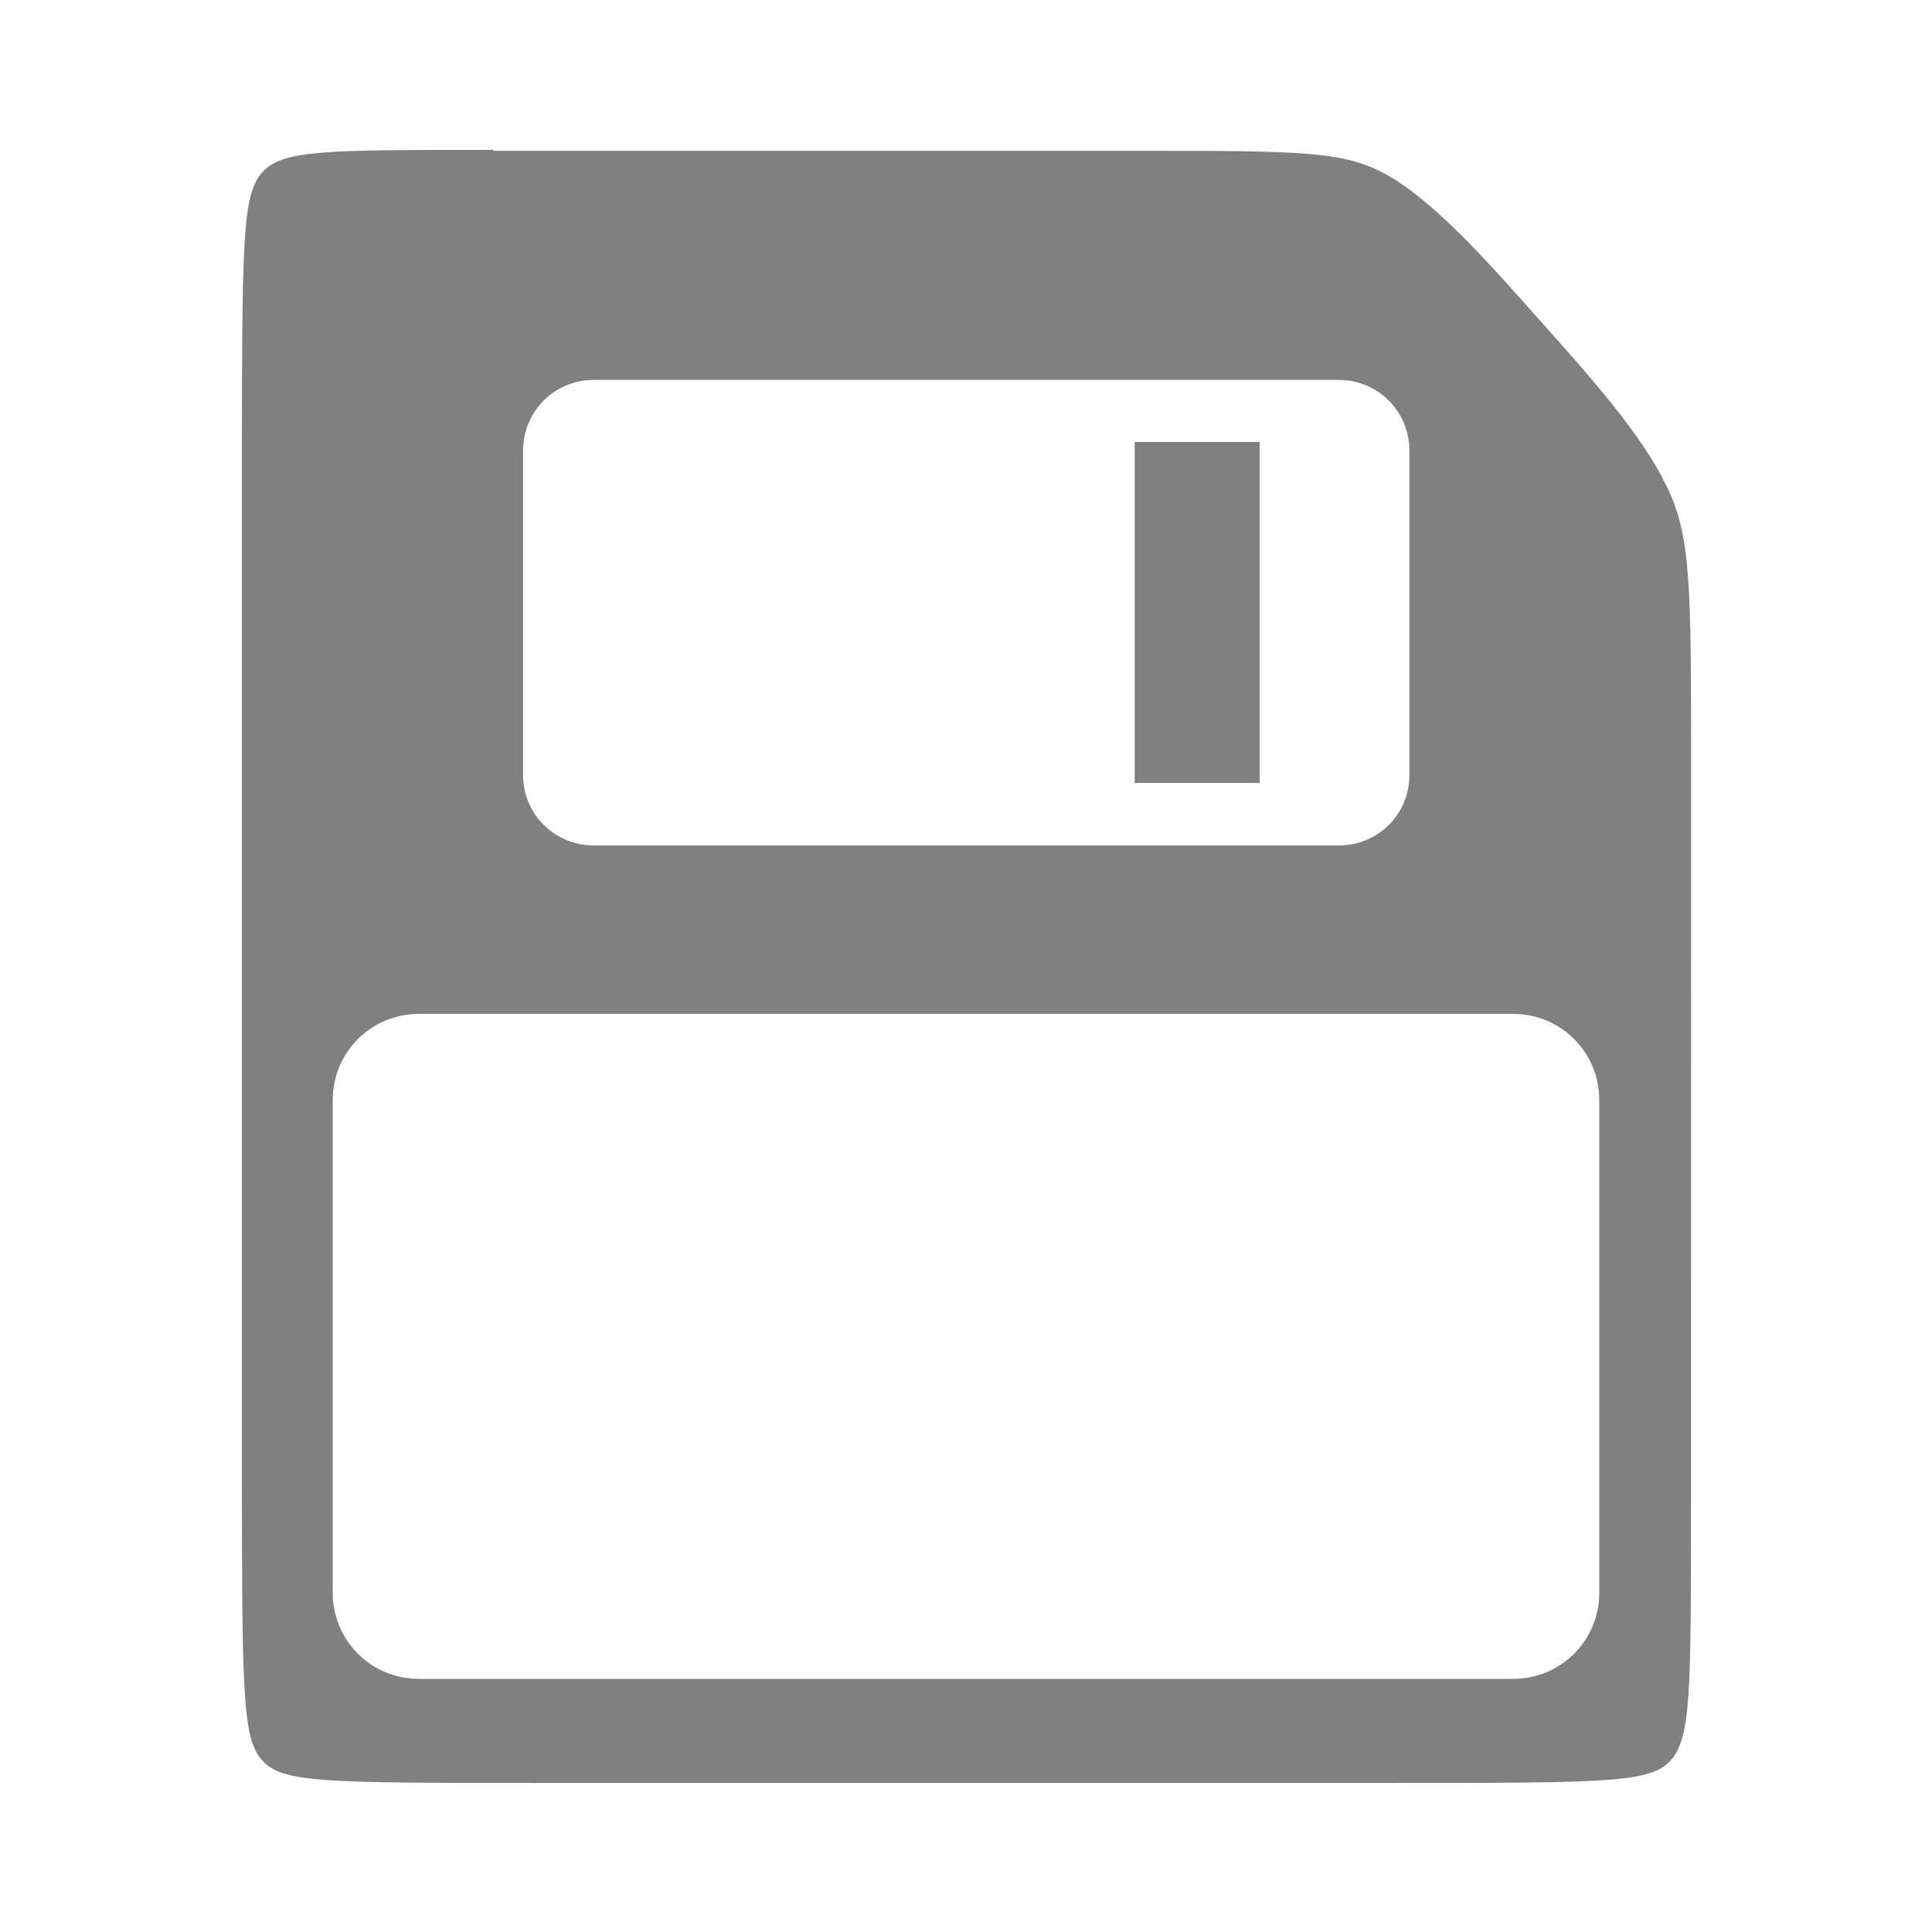
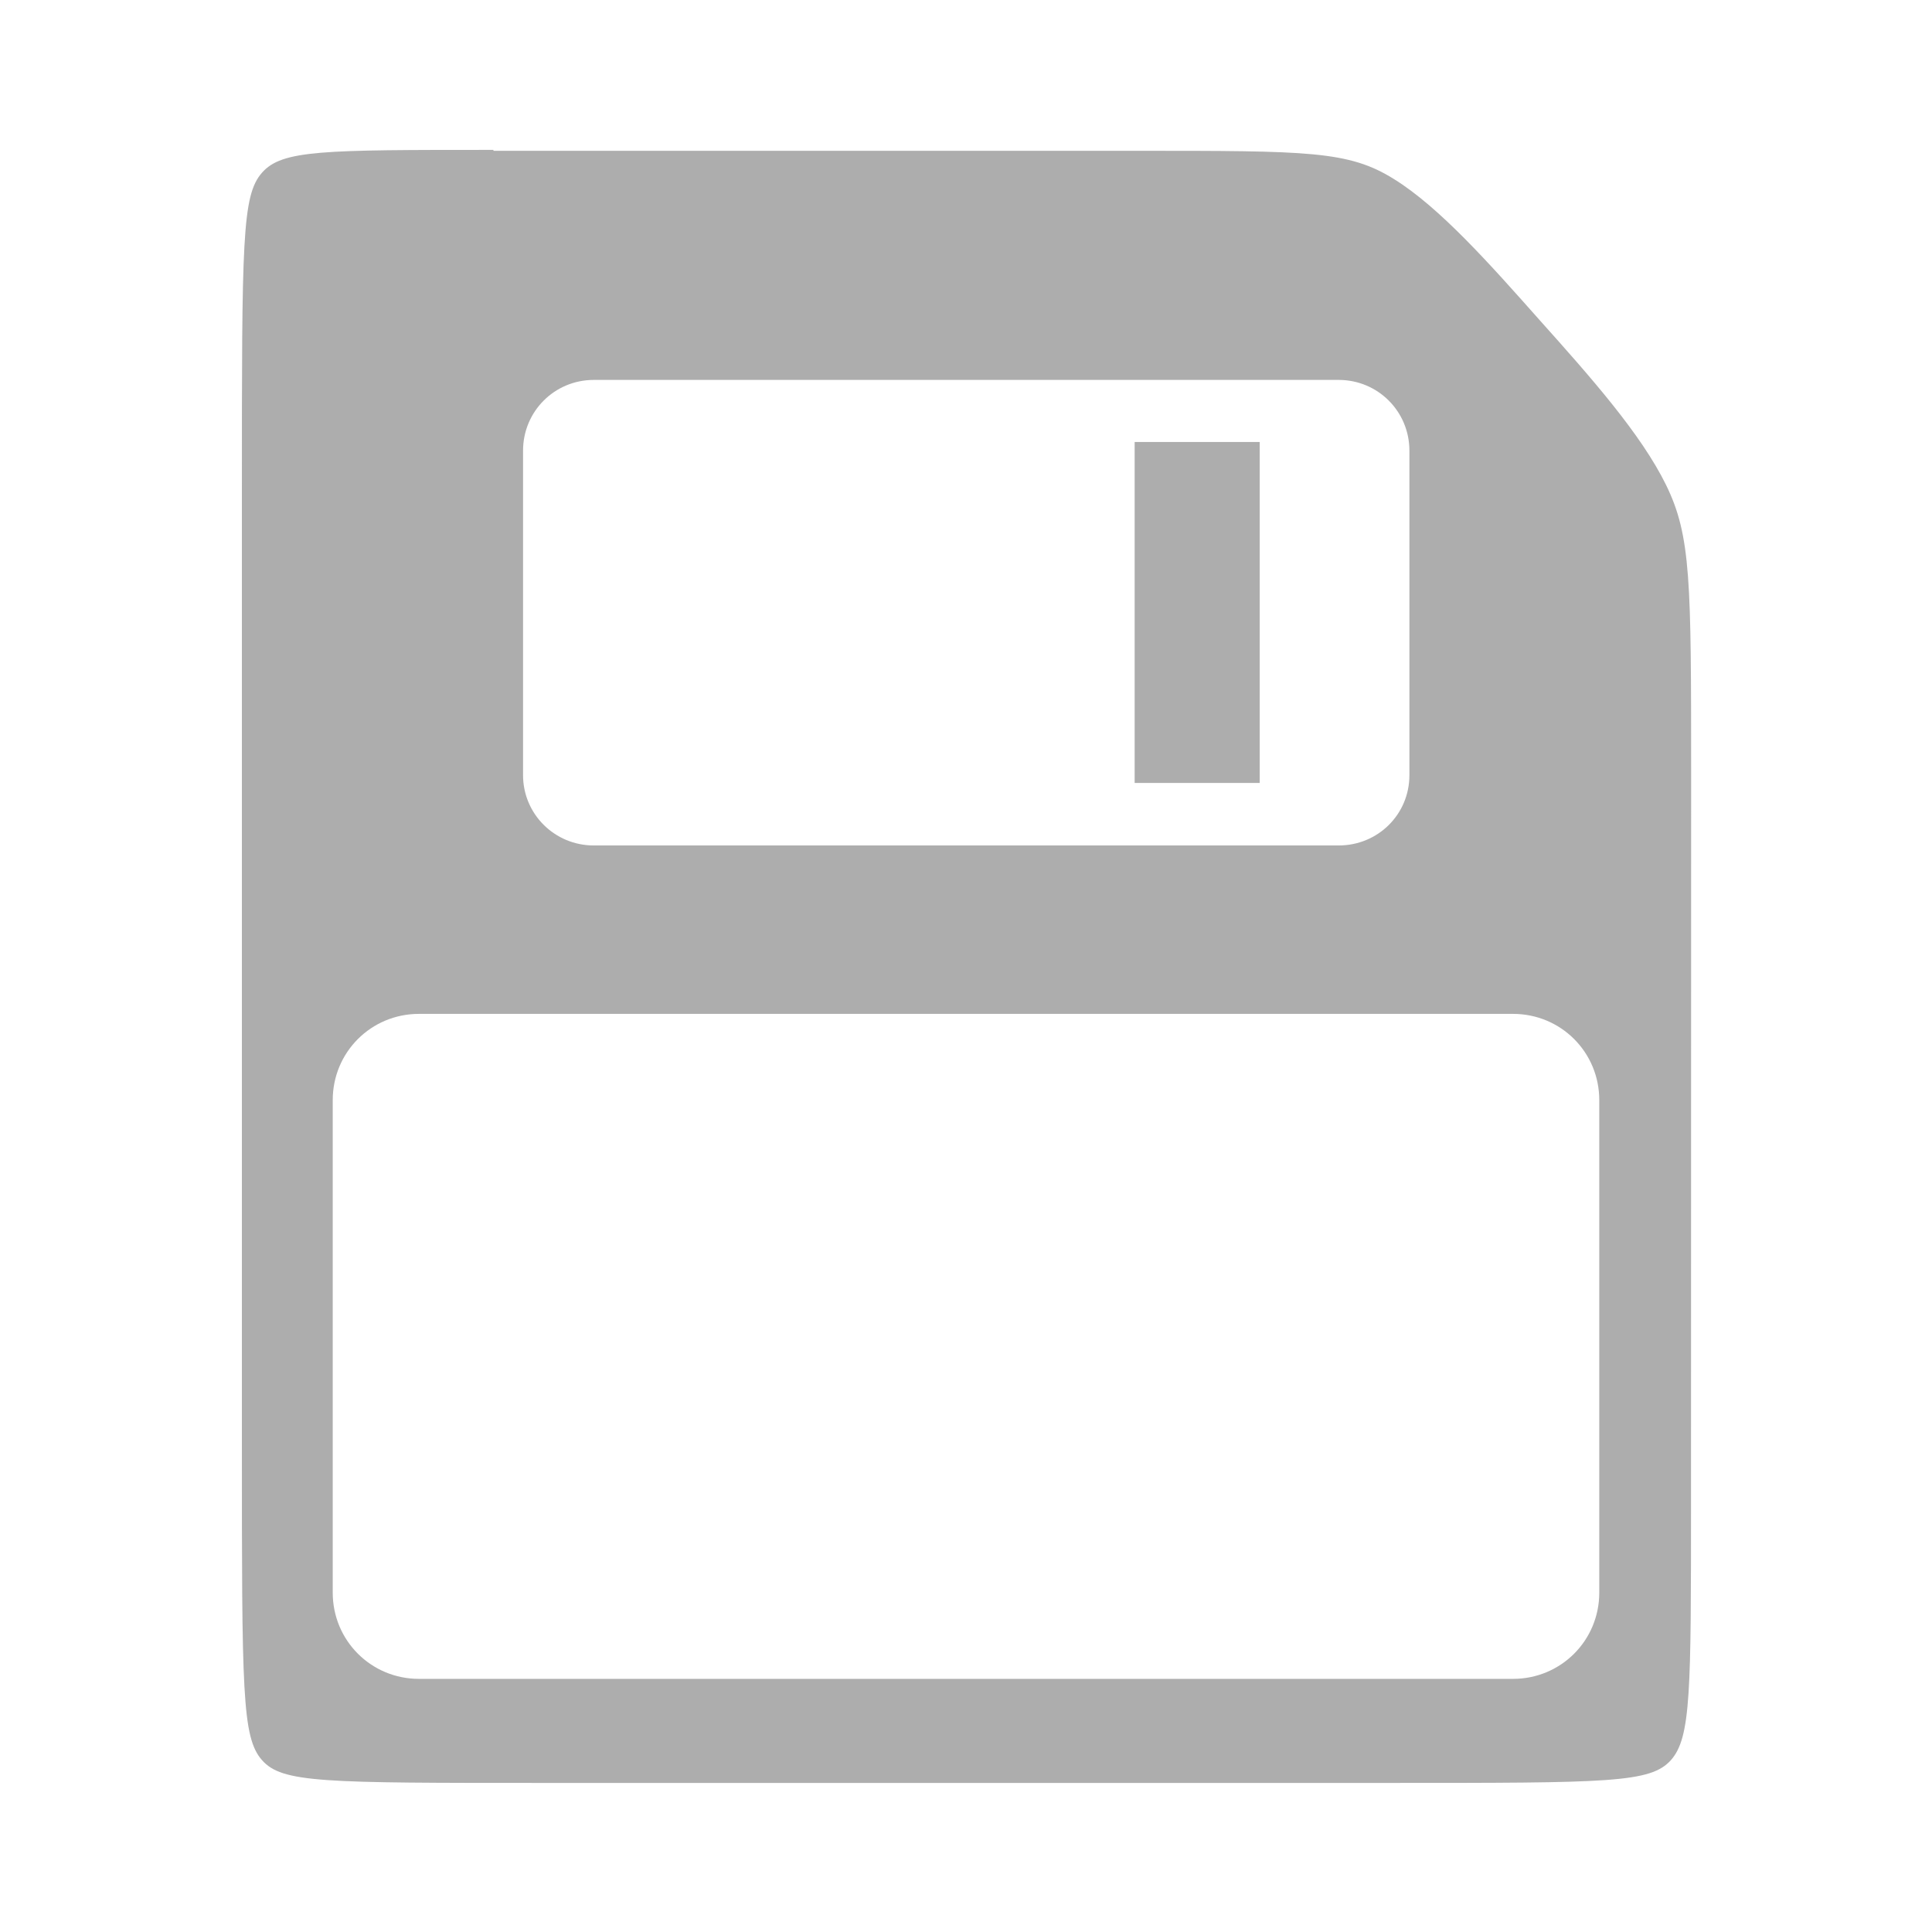
<svg xmlns="http://www.w3.org/2000/svg" width="16" height="16" viewBox="0 0 4.233 4.233" version="1.1" id="svg832">
  <defs id="defs826">
        </defs>
  <g id="layer1" transform="translate(0,-292.7666)">
-     <path style="fill:#808080;fill-opacity:1;stroke:none;stroke-width:0.265px;stroke-linecap:butt;stroke-linejoin:miter;stroke-opacity:1" d="m 1.081,293.095 c -0.375,10e-6 -0.463,10e-6 -0.507,0.05 -0.044,0.05 -0.044,0.149 -0.044,0.696 1.863e-5,0.547 7.22e-6,1.539 0,2.086 -7.22e-6,0.547 6.159e-5,0.646 0.044,0.696 0.044,0.05 0.132,0.05 0.617,0.05 0.485,-10e-6 1.367,-10e-6 1.852,0 0.485,1e-5 0.573,-1.3e-4 0.618,-0.05 0.044,-0.05 0.044,-0.149 0.044,-0.571 3.43e-5,-0.422 2.645e-4,-1.168 2.645e-4,-1.59 -1.32e-5,-0.422 -1.148e-4,-0.521 -0.055,-0.633 -0.055,-0.112 -0.165,-0.236 -0.276,-0.36 -0.11,-0.124 -0.22,-0.248 -0.32,-0.31 -0.099,-0.062 -0.187,-0.062 -0.562,-0.062 -0.375,-3e-5 -1.036,-2e-5 -1.411,0 z m 0.22,0.504 h 1.632 c 0.086,0 0.155,0.069 0.155,0.155 v 0.711 c 0,0.086 -0.069,0.154 -0.155,0.154 H 1.301 c -0.086,0 -0.155,-0.069 -0.155,-0.154 v -0.711 c 0,-0.086 0.069,-0.155 0.155,-0.155 z m 1.185,0.136 v 0.747 h 0.274 v -0.747 z m -1.568,1.253 H 3.315 c 0.105,0 0.189,0.084 0.189,0.189 v 1.079 c 0,0.105 -0.084,0.189 -0.189,0.189 H 0.918 c -0.105,0 -0.189,-0.084 -0.189,-0.189 v -1.079 c 0,-0.105 0.084,-0.189 0.189,-0.189 z" id="path2159" />
+     <path style="fill:#adadad;fill-opacity:1;stroke:none;stroke-width:0.265px;stroke-linecap:butt;stroke-linejoin:miter;stroke-opacity:1" d="m 1.081,293.095 c -0.375,10e-6 -0.463,10e-6 -0.507,0.05 -0.044,0.05 -0.044,0.149 -0.044,0.696 1.863e-5,0.547 7.22e-6,1.539 0,2.086 -7.22e-6,0.547 6.159e-5,0.646 0.044,0.696 0.044,0.05 0.132,0.05 0.617,0.05 0.485,-10e-6 1.367,-10e-6 1.852,0 0.485,1e-5 0.573,-1.3e-4 0.618,-0.05 0.044,-0.05 0.044,-0.149 0.044,-0.571 3.43e-5,-0.422 2.645e-4,-1.168 2.645e-4,-1.59 -1.32e-5,-0.422 -1.148e-4,-0.521 -0.055,-0.633 -0.055,-0.112 -0.165,-0.236 -0.276,-0.36 -0.11,-0.124 -0.22,-0.248 -0.32,-0.31 -0.099,-0.062 -0.187,-0.062 -0.562,-0.062 -0.375,-3e-5 -1.036,-2e-5 -1.411,0 z m 0.22,0.504 h 1.632 c 0.086,0 0.155,0.069 0.155,0.155 v 0.711 c 0,0.086 -0.069,0.154 -0.155,0.154 H 1.301 c -0.086,0 -0.155,-0.069 -0.155,-0.154 v -0.711 c 0,-0.086 0.069,-0.155 0.155,-0.155 z m 1.185,0.136 v 0.747 h 0.274 v -0.747 z m -1.568,1.253 H 3.315 c 0.105,0 0.189,0.084 0.189,0.189 v 1.079 c 0,0.105 -0.084,0.189 -0.189,0.189 H 0.918 c -0.105,0 -0.189,-0.084 -0.189,-0.189 v -1.079 c 0,-0.105 0.084,-0.189 0.189,-0.189 z" id="path2159" />
  </g>
</svg>
